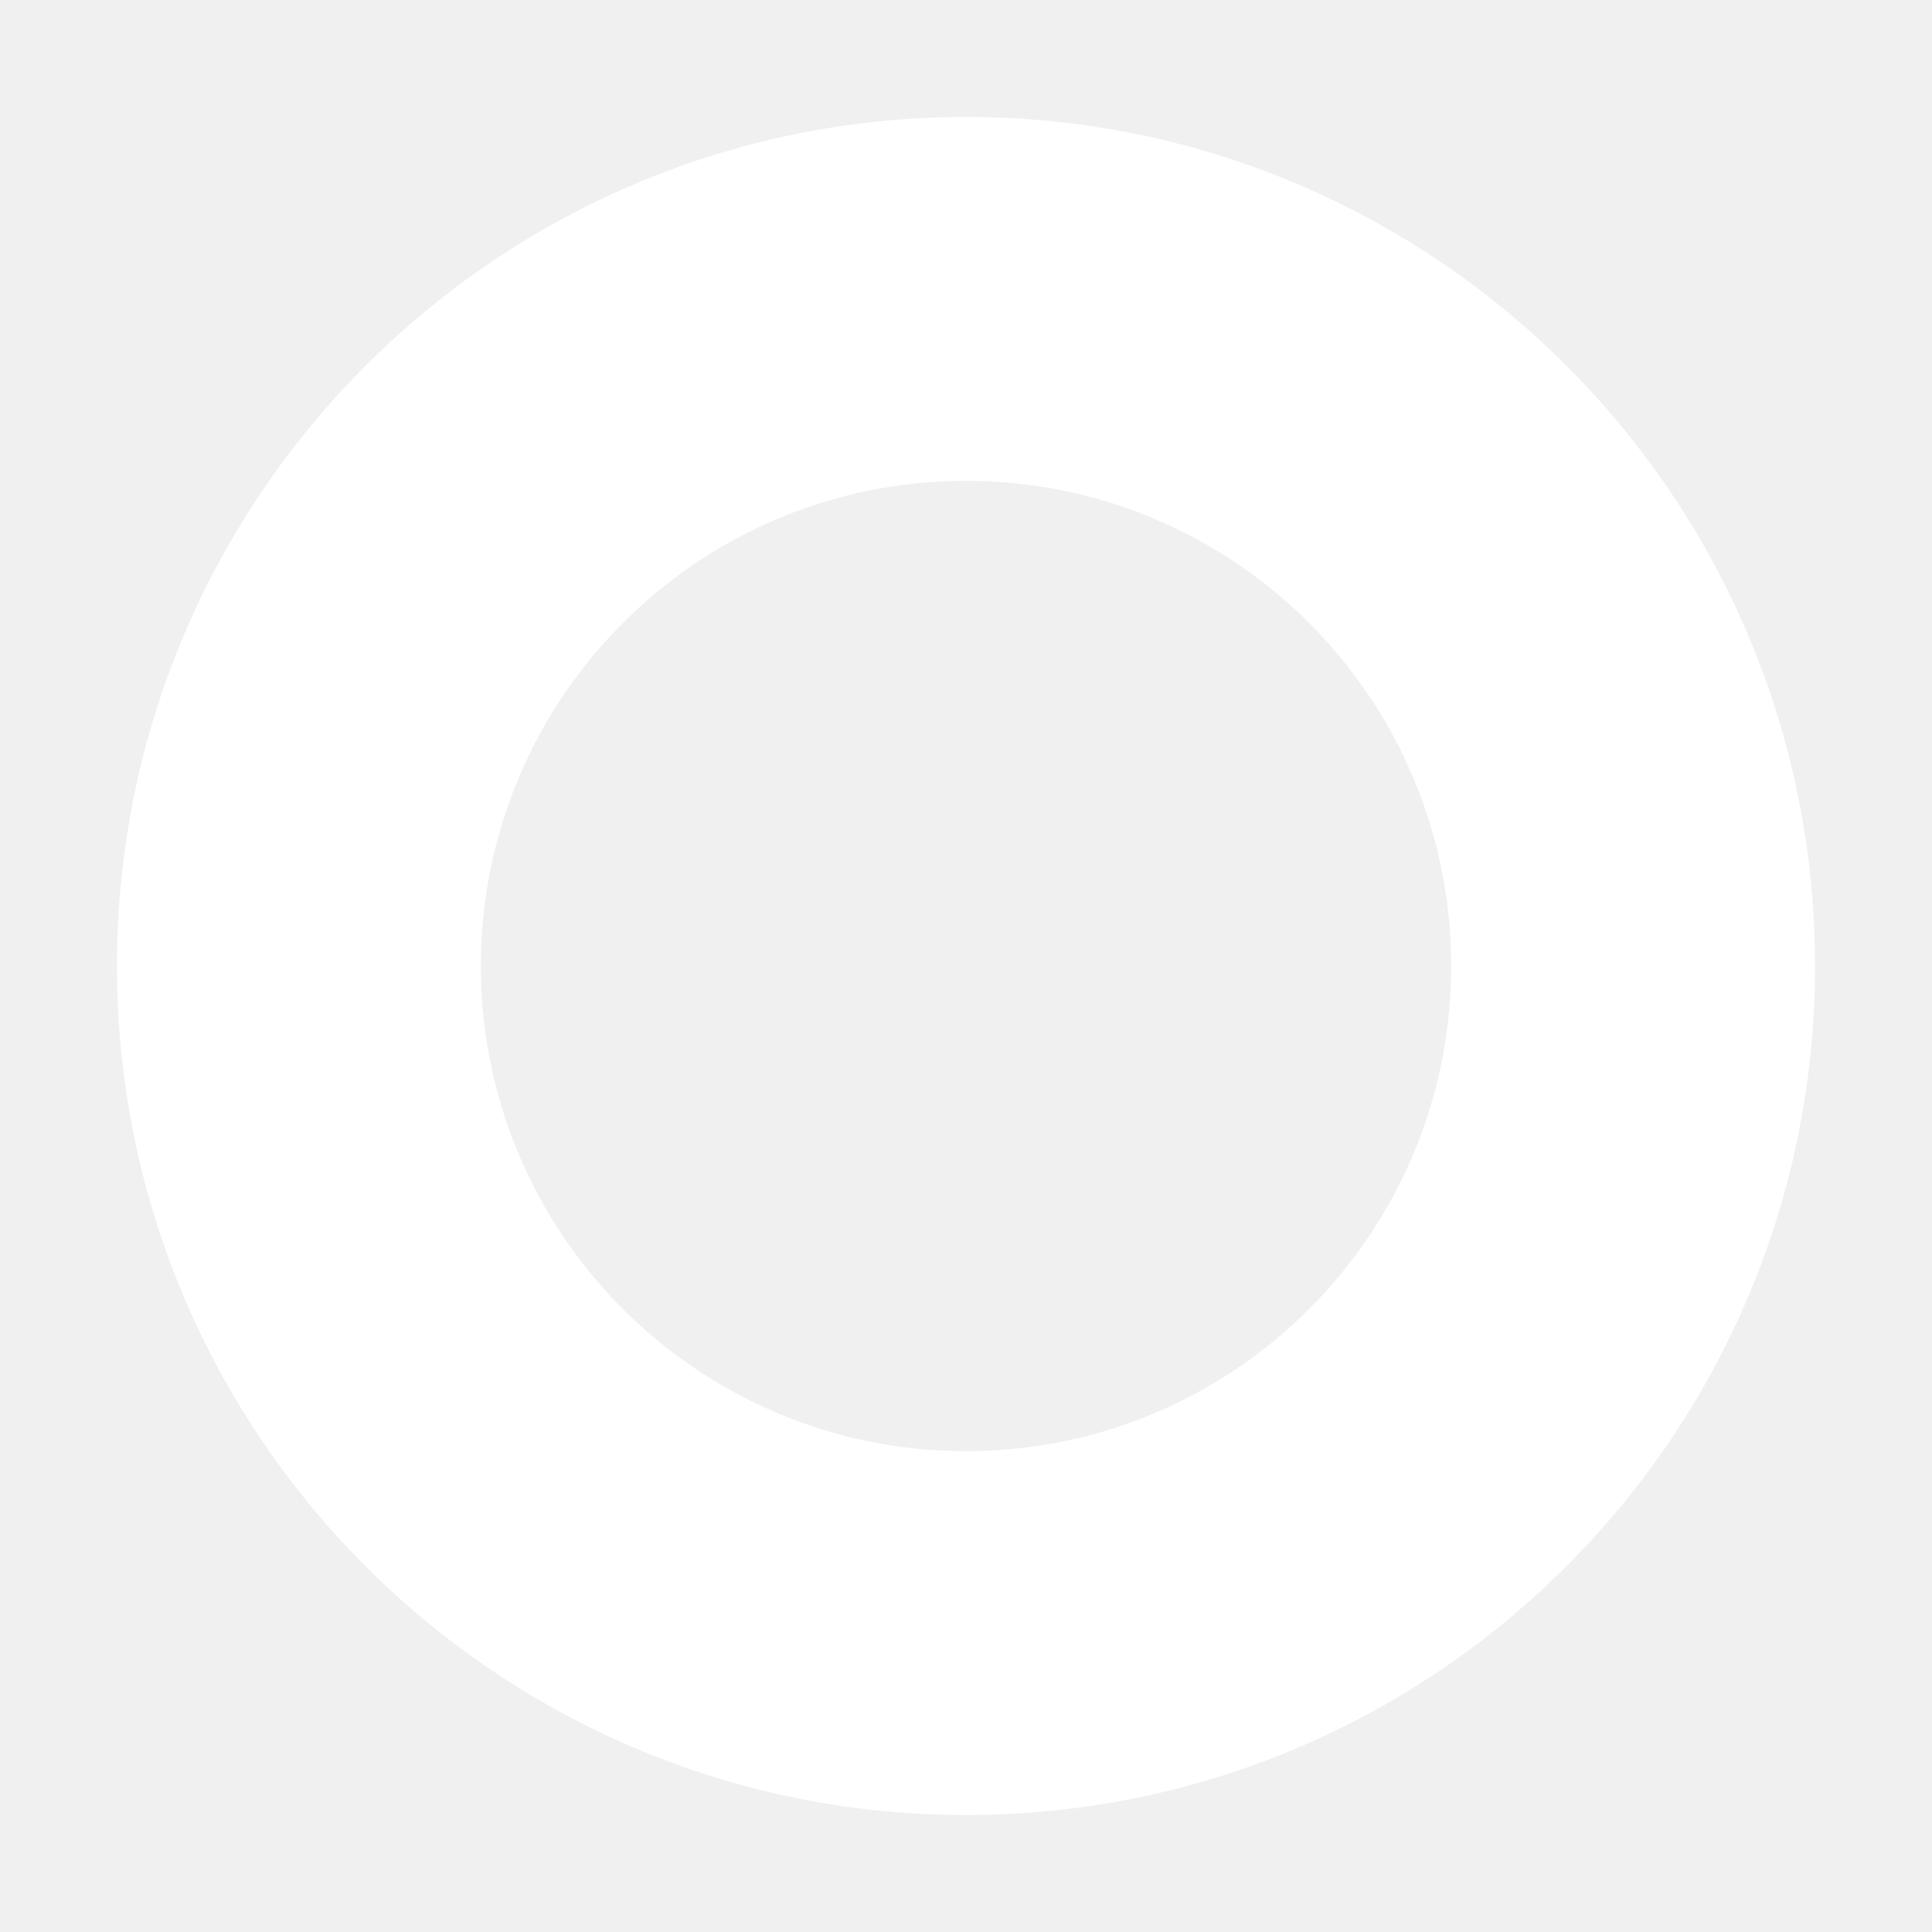
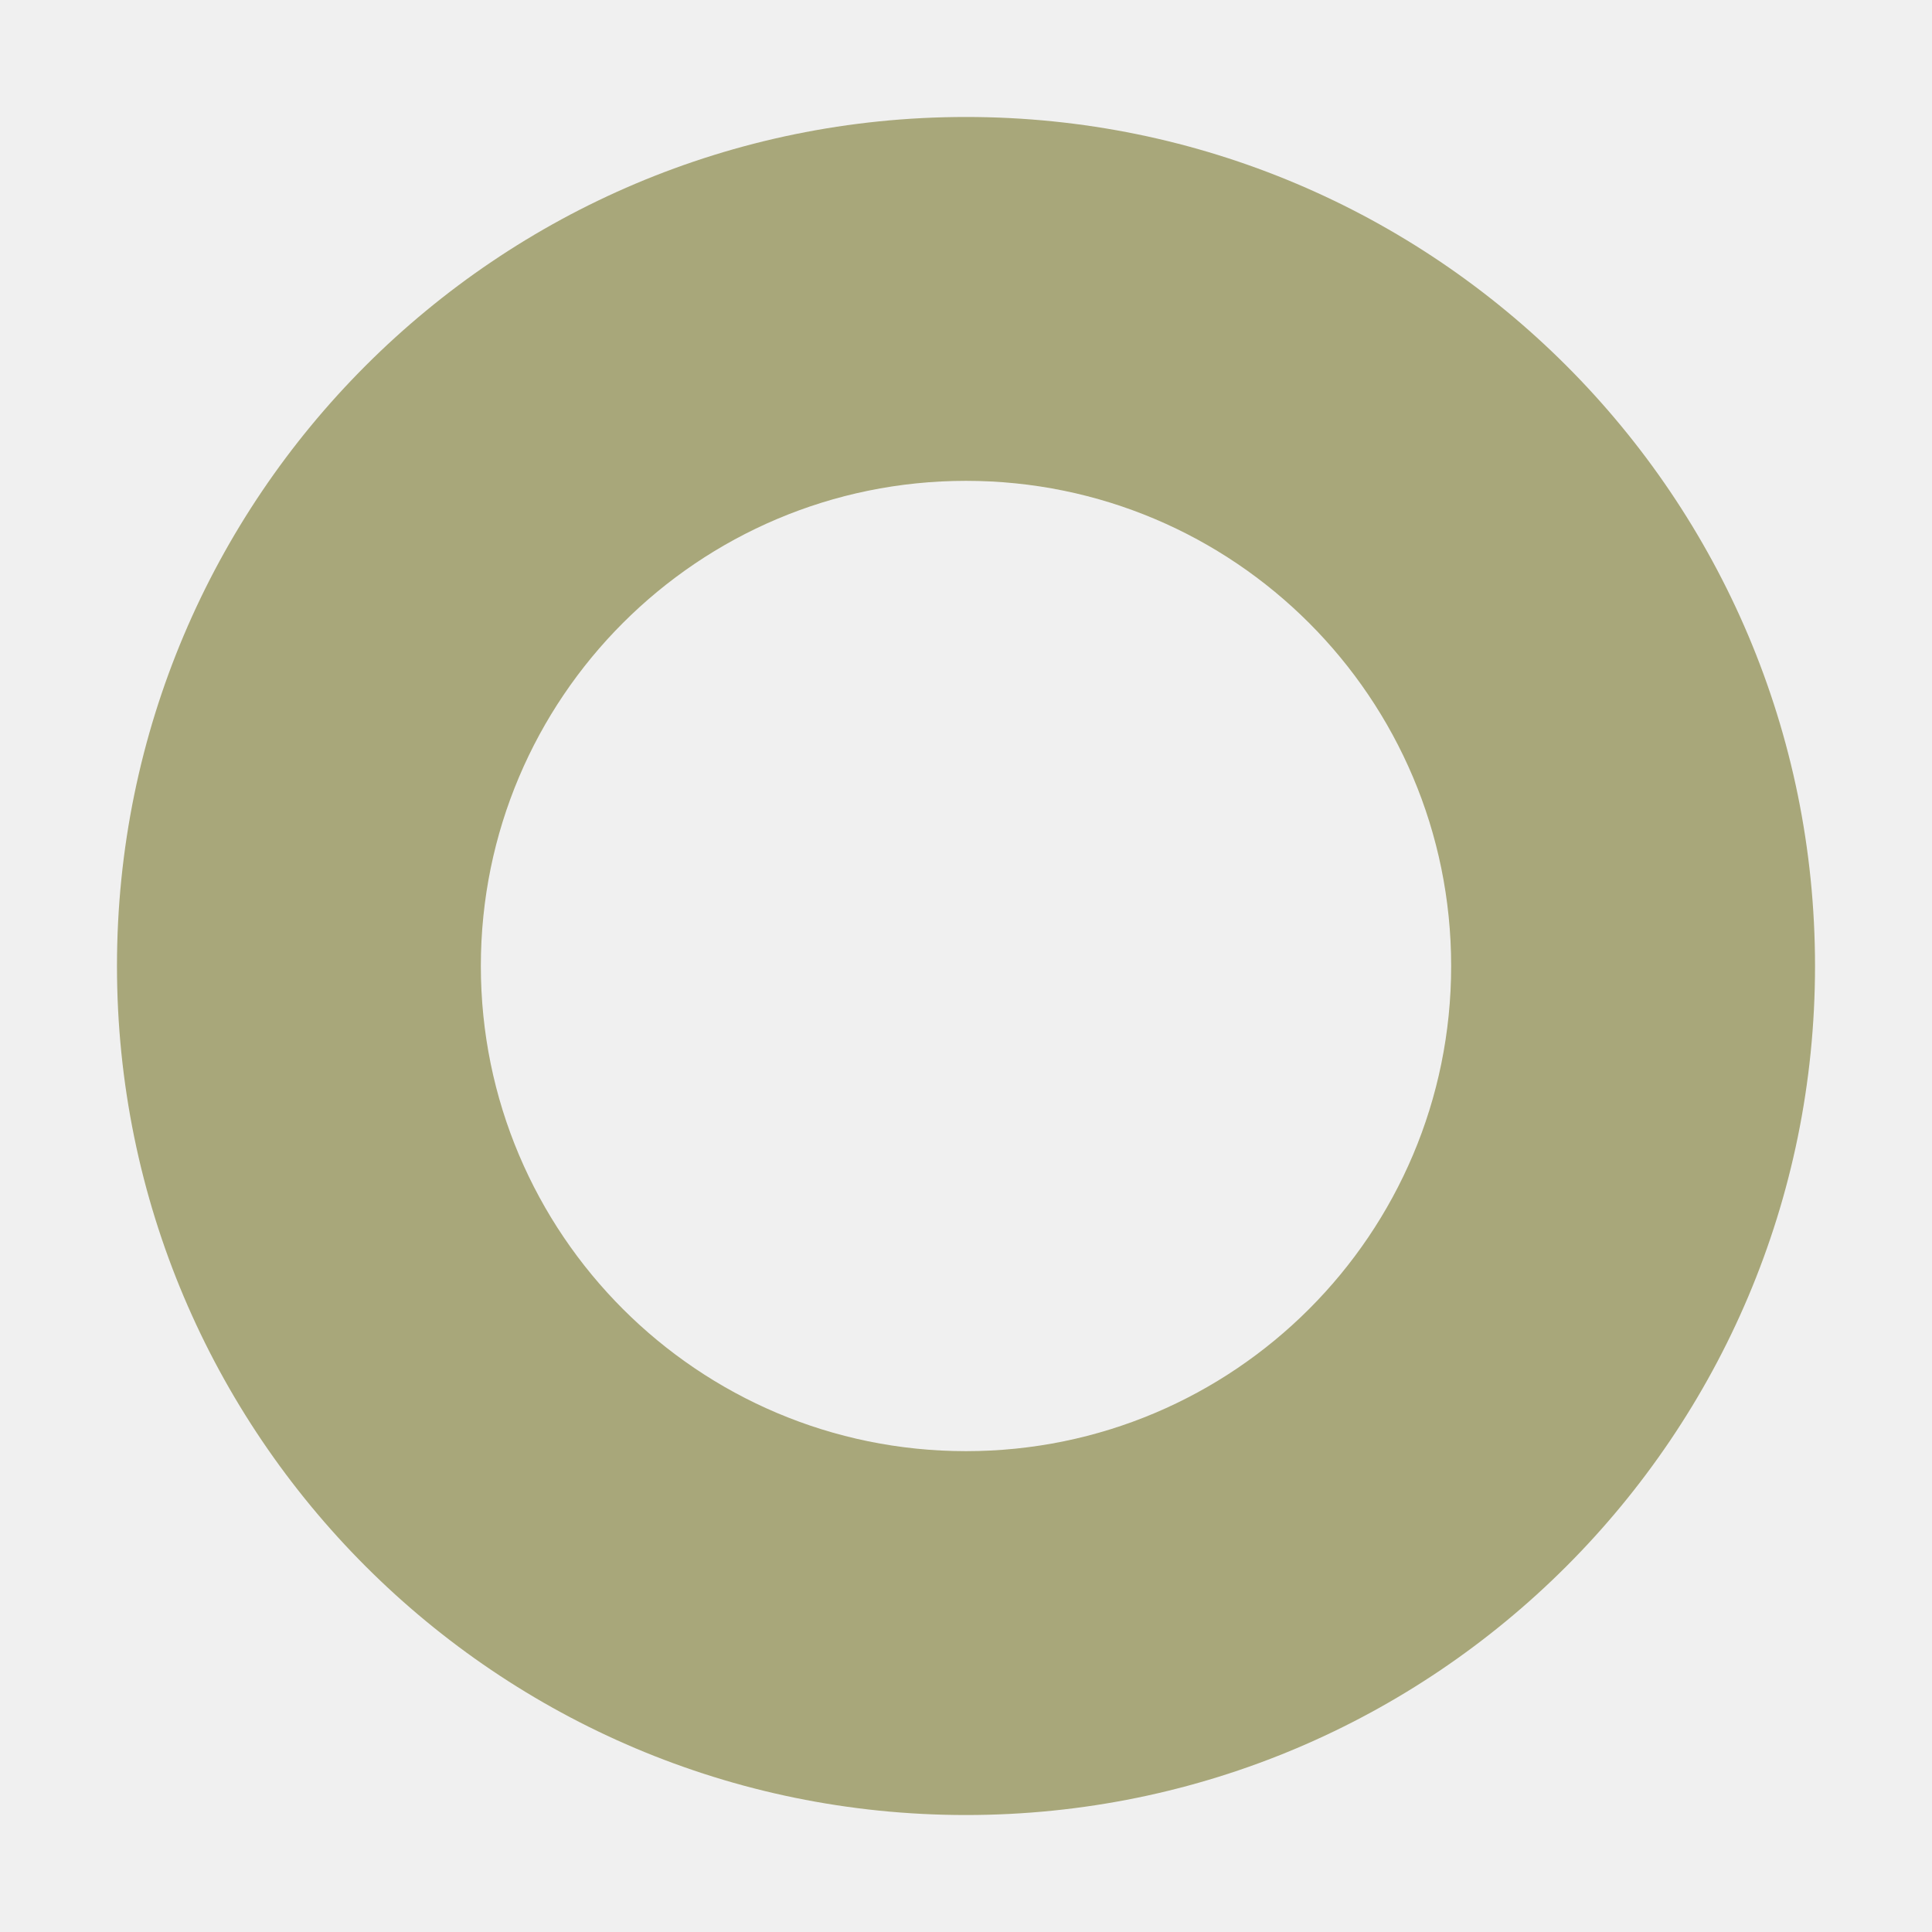
<svg xmlns="http://www.w3.org/2000/svg" width="512" height="512" viewBox="0 0 512 512" fill="none">
-   <path fill-rule="evenodd" clip-rule="evenodd" d="M481 256C481 380.264 380.264 481 256 481C131.736 481 31 380.264 31 256C31 131.736 131.736 31 256 31C380.264 31 481 131.736 481 256ZM384.571 256C384.571 327.008 327.008 384.571 256 384.571C184.992 384.571 127.429 327.008 127.429 256C127.429 184.992 184.992 127.429 256 127.429C327.008 127.429 384.571 184.992 384.571 256Z" fill="white" />
+   <path fill-rule="evenodd" clip-rule="evenodd" d="M481 256C481 380.264 380.264 481 256 481C131.736 481 31 380.264 31 256C31 131.736 131.736 31 256 31C380.264 31 481 131.736 481 256ZM384.571 256C384.571 327.008 327.008 384.571 256 384.571C184.992 384.571 127.429 327.008 127.429 256C127.429 184.992 184.992 127.429 256 127.429C327.008 127.429 384.571 184.992 384.571 256Z" fill="#A8A77A" />
</svg>
